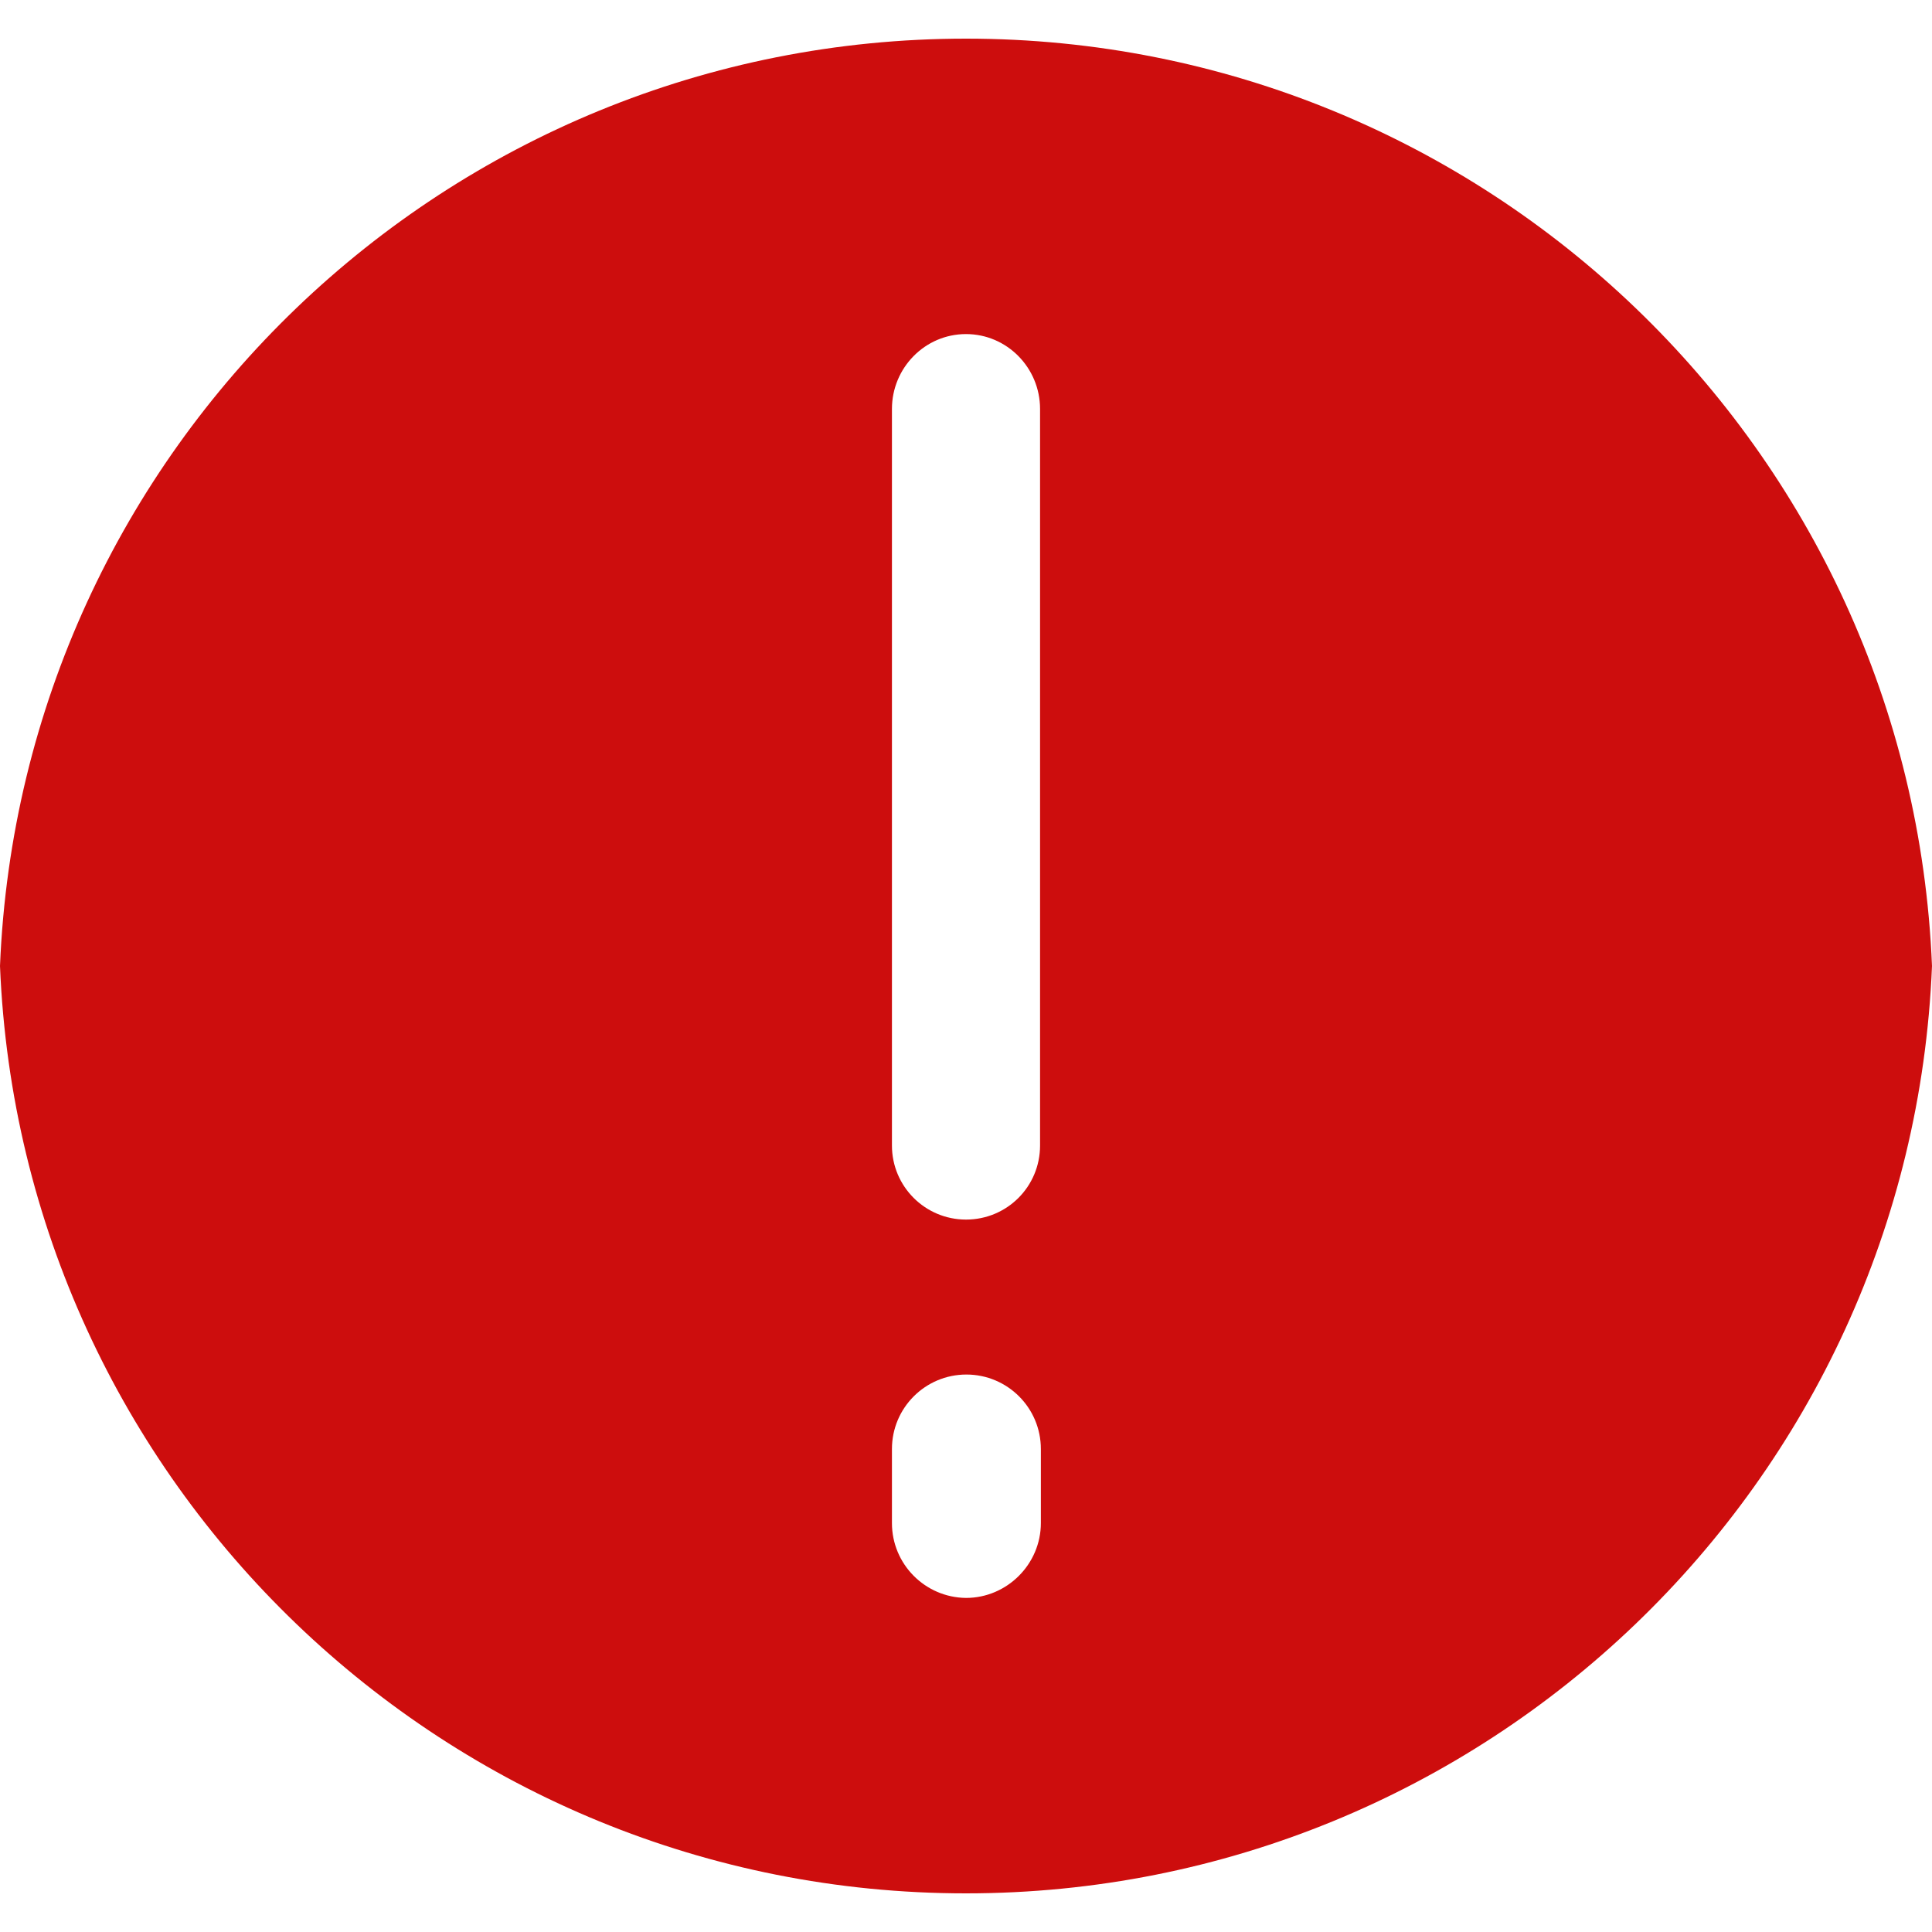
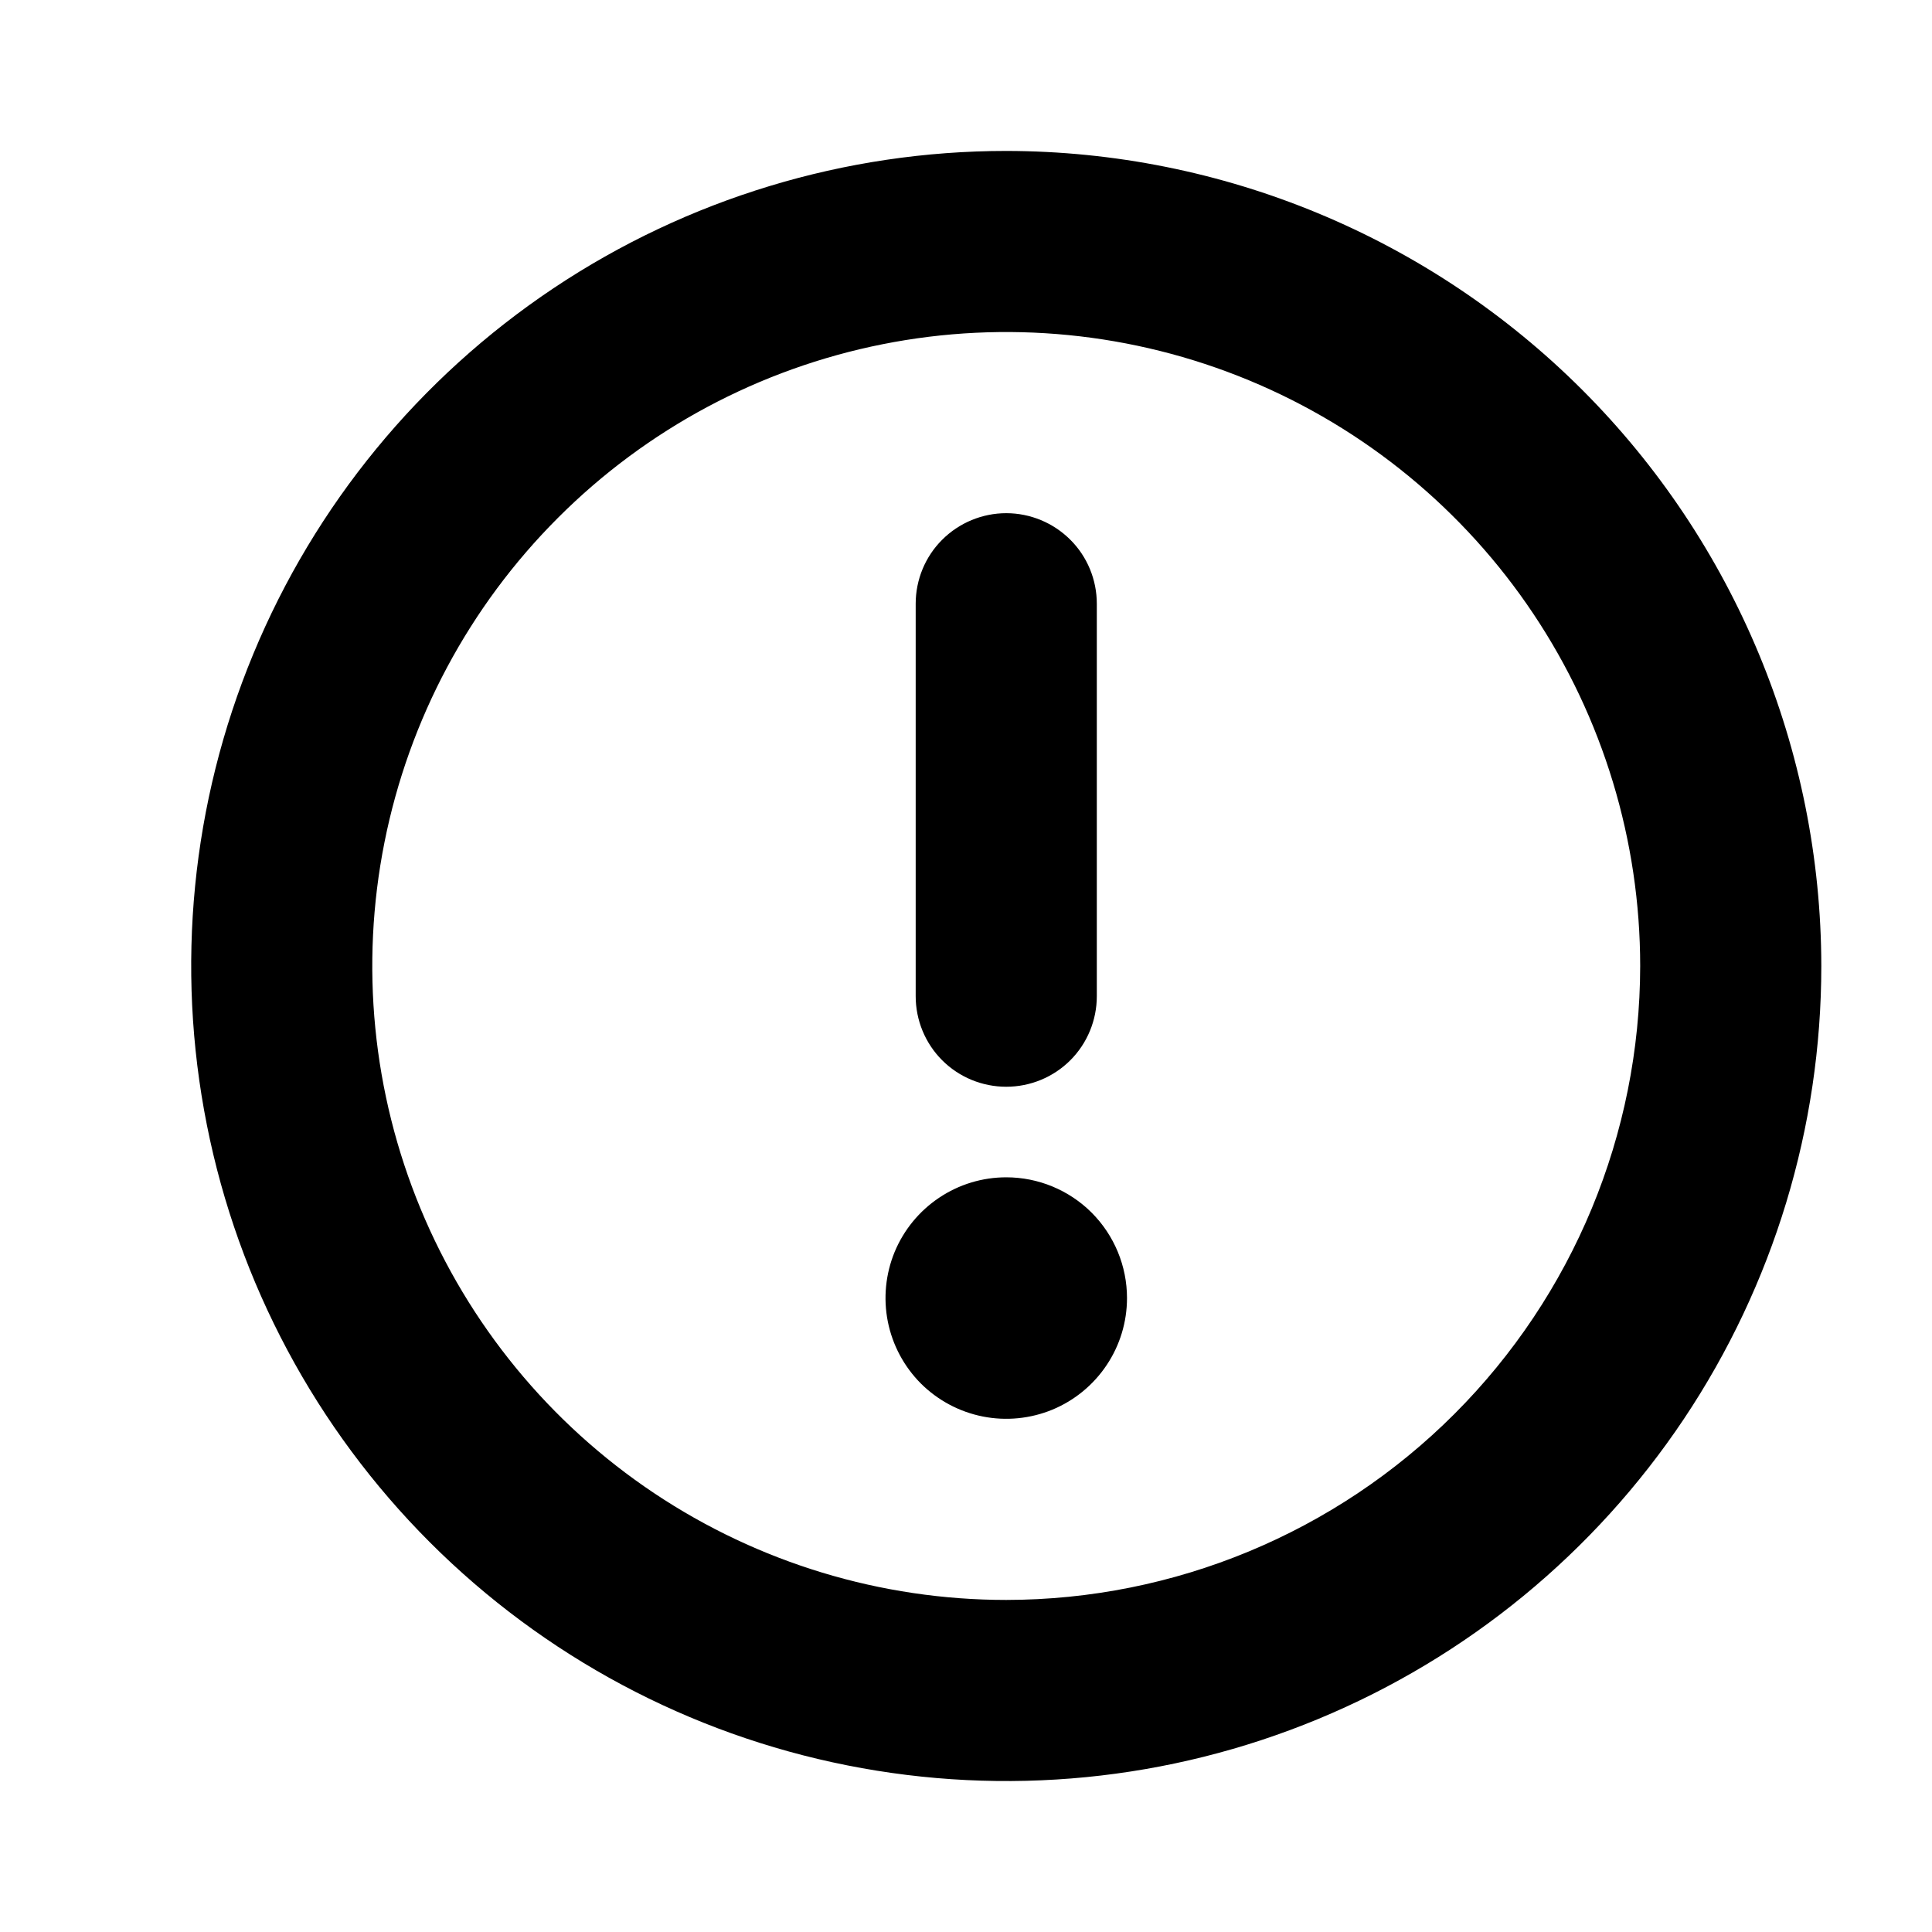
- <svg xmlns="http://www.w3.org/2000/svg" aria-hidden="true" version="1.1" viewBox="0 0 24 24">
-   <path fill="#cd0d0d" d="M0 12a12.01 12.01 0 0 0 24 0 12.01 12.01 0 0 0-24 0zm12 7.85a.93.93 0 0 1-.92-.93V18a.92.92 0 1 1 1.85 0v.92c0 .51-.42.93-.93.93zm0-4.7a.92.92 0 0 1-.92-.92V5.08c0-.51.41-.93.92-.93s.92.42.92.93v9.15c0 .51-.41.92-.92.92z" />
+ <svg xmlns="http://www.w3.org/2000/svg" width="24" height="24" viewBox="0 0 24 24" fill="none">
+   <path d="M12.5 1.875C10.498 1.875 8.54 2.469 6.875 3.581C5.21 4.694 3.912 6.275 3.146 8.125C2.379 9.975 2.179 12.011 2.57 13.975C2.96 15.939 3.925 17.744 5.341 19.16C6.757 20.576 8.561 21.54 10.525 21.93C12.489 22.321 14.525 22.121 16.375 21.354C18.225 20.588 19.806 19.29 20.919 17.625C22.031 15.96 22.625 14.002 22.625 12C22.622 9.316 21.554 6.742 19.656 4.844C17.758 2.946 15.184 1.878 12.5 1.875ZM12.5 19.875C10.943 19.875 9.42 19.413 8.125 18.548C6.83 17.683 5.82 16.453 5.224 15.014C4.628 13.575 4.472 11.991 4.776 10.464C5.08 8.936 5.83 7.533 6.932 6.432C8.033 5.33 9.436 4.58 10.964 4.276C12.491 3.972 14.075 4.128 15.514 4.724C16.953 5.32 18.183 6.33 19.048 7.625C19.913 8.92 20.375 10.443 20.375 12C20.373 14.088 19.542 16.09 18.066 17.566C16.59 19.042 14.588 19.873 12.5 19.875ZM11.375 12.375V7.5C11.375 7.202 11.493 6.915 11.704 6.705C11.915 6.494 12.202 6.375 12.5 6.375C12.798 6.375 13.085 6.494 13.296 6.705C13.507 6.915 13.625 7.202 13.625 7.5V12.375C13.625 12.673 13.507 12.96 13.296 13.171C13.085 13.382 12.798 13.5 12.5 13.5C12.202 13.5 11.915 13.382 11.704 13.171C11.493 12.96 11.375 12.673 11.375 12.375ZM14 16.125C14 16.422 13.912 16.712 13.747 16.958C13.582 17.205 13.348 17.397 13.074 17.511C12.8 17.624 12.498 17.654 12.207 17.596C11.916 17.538 11.649 17.395 11.439 17.186C11.23 16.976 11.087 16.709 11.029 16.418C10.971 16.127 11.001 15.825 11.114 15.551C11.228 15.277 11.42 15.043 11.667 14.878C11.913 14.713 12.203 14.625 12.5 14.625C12.898 14.625 13.279 14.783 13.561 15.064C13.842 15.346 14 15.727 14 16.125Z" fill="black" />
</svg>
